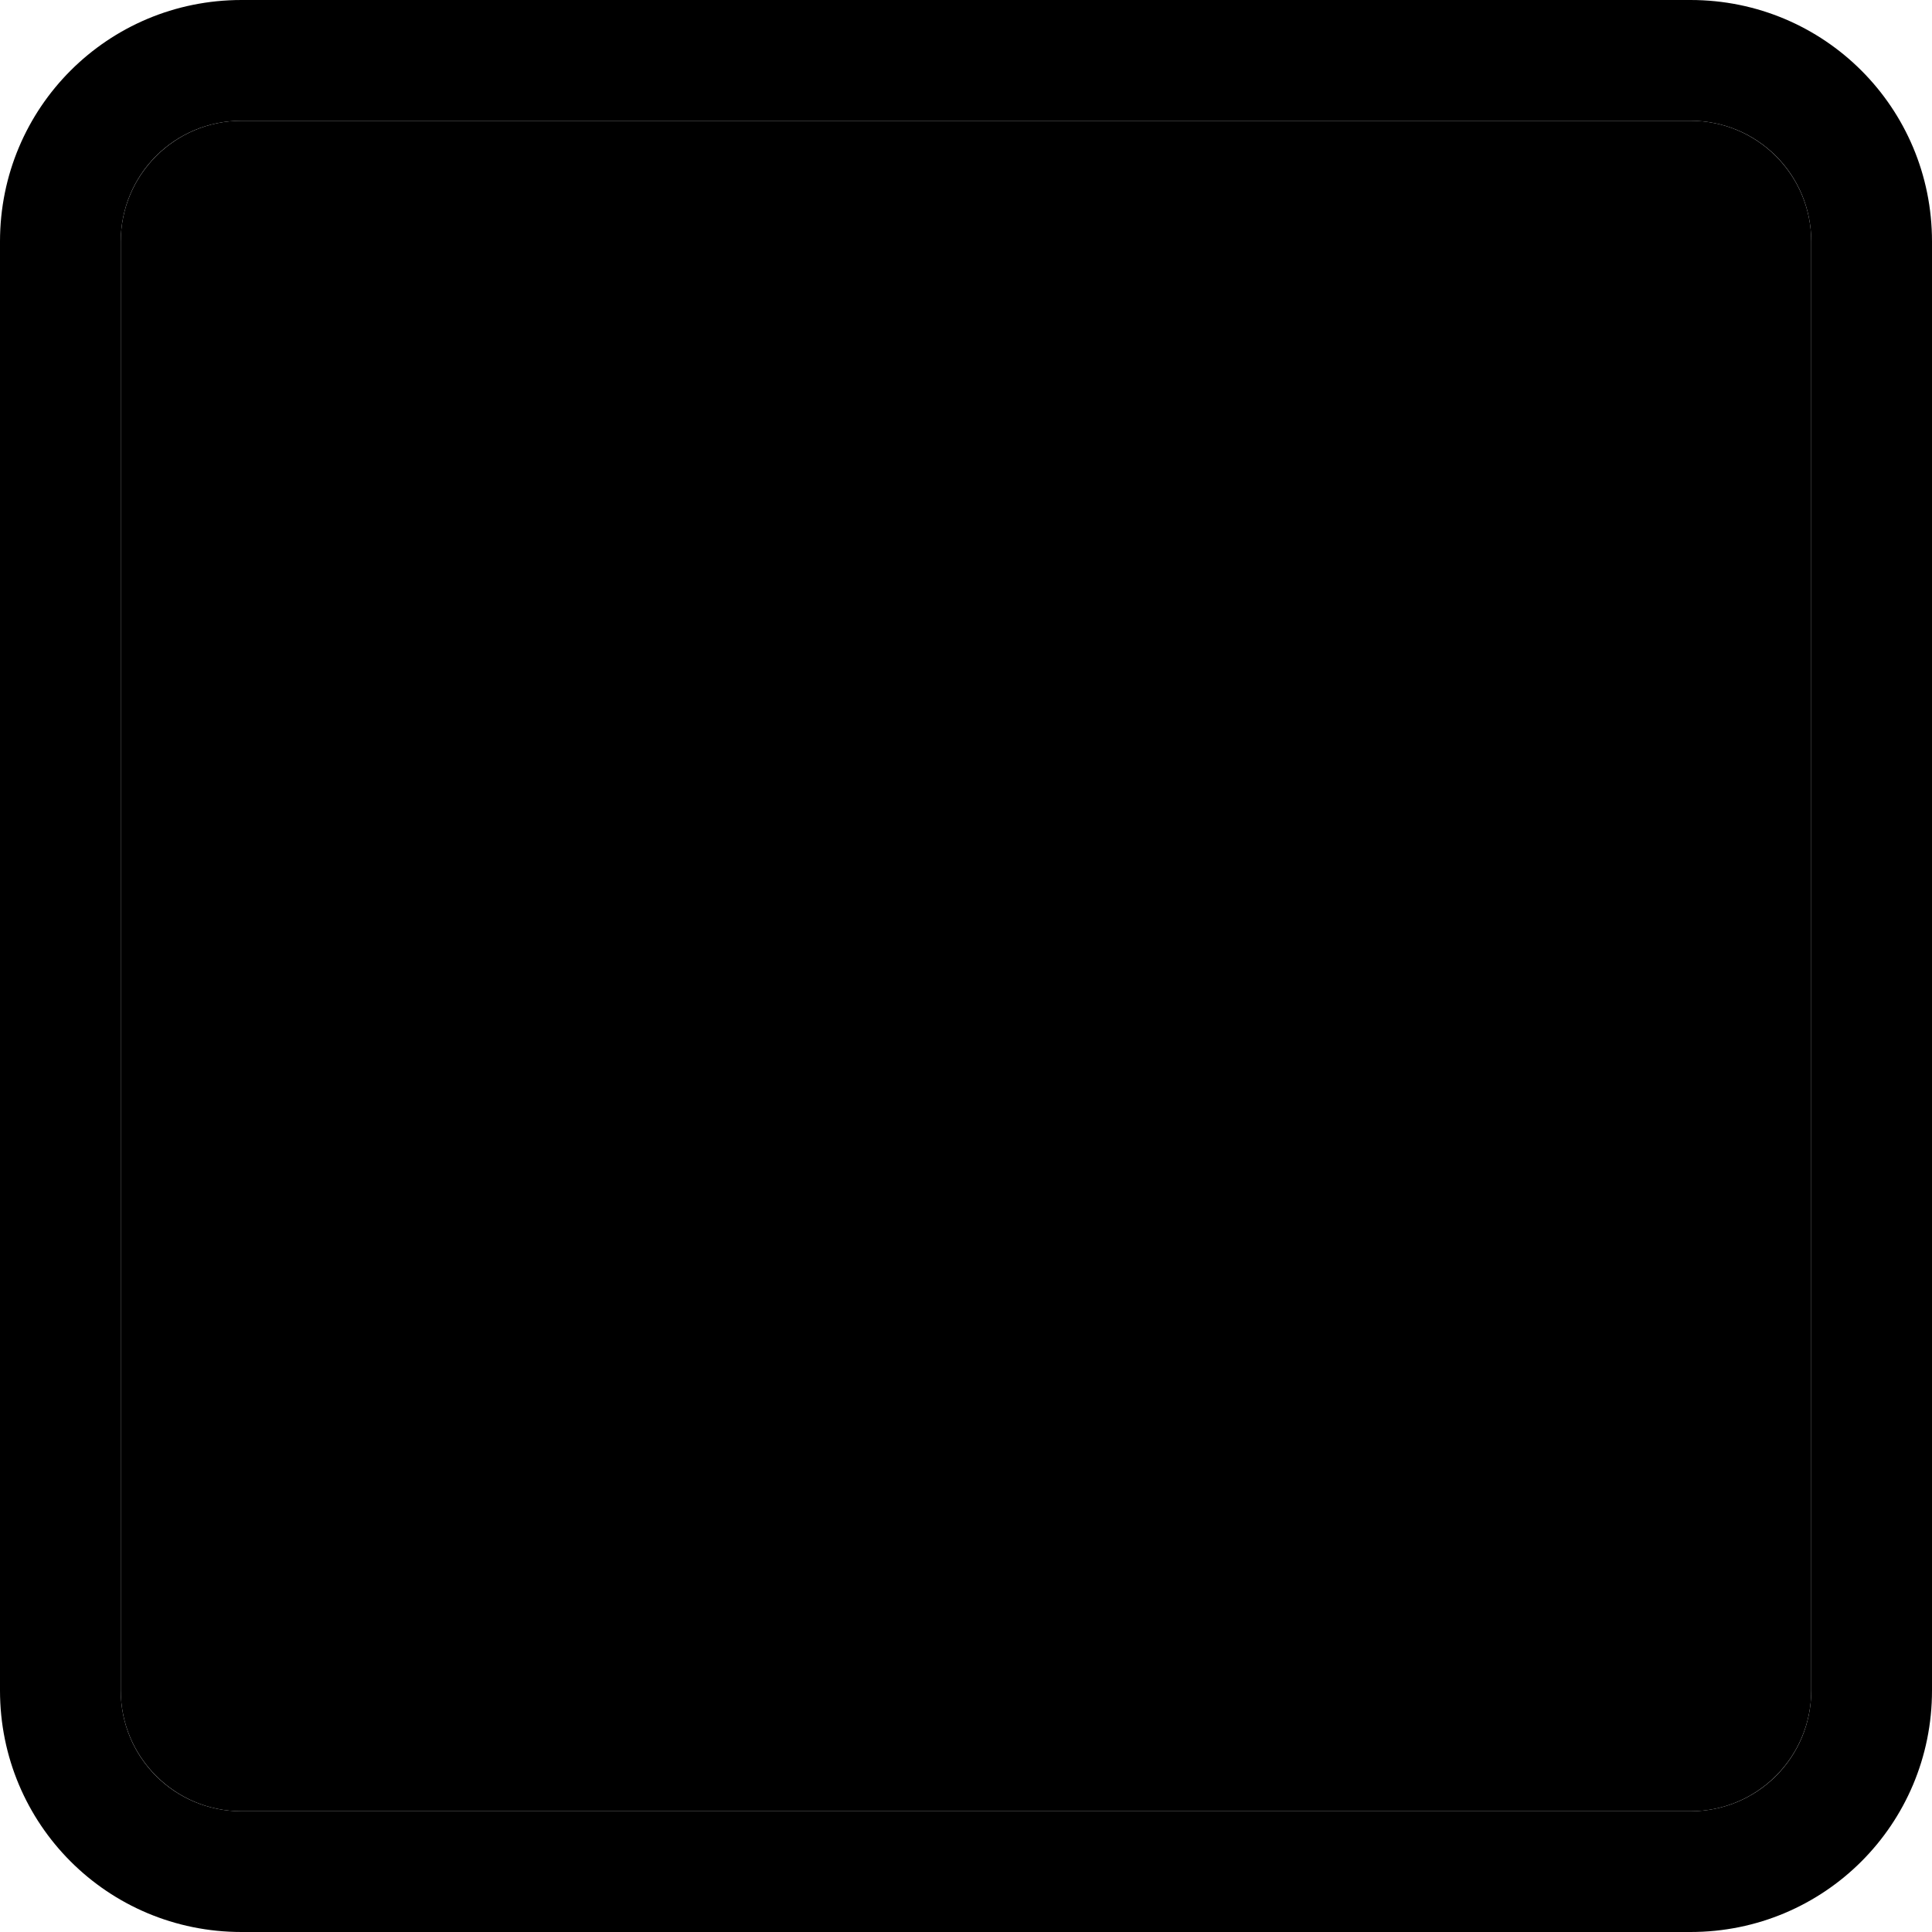
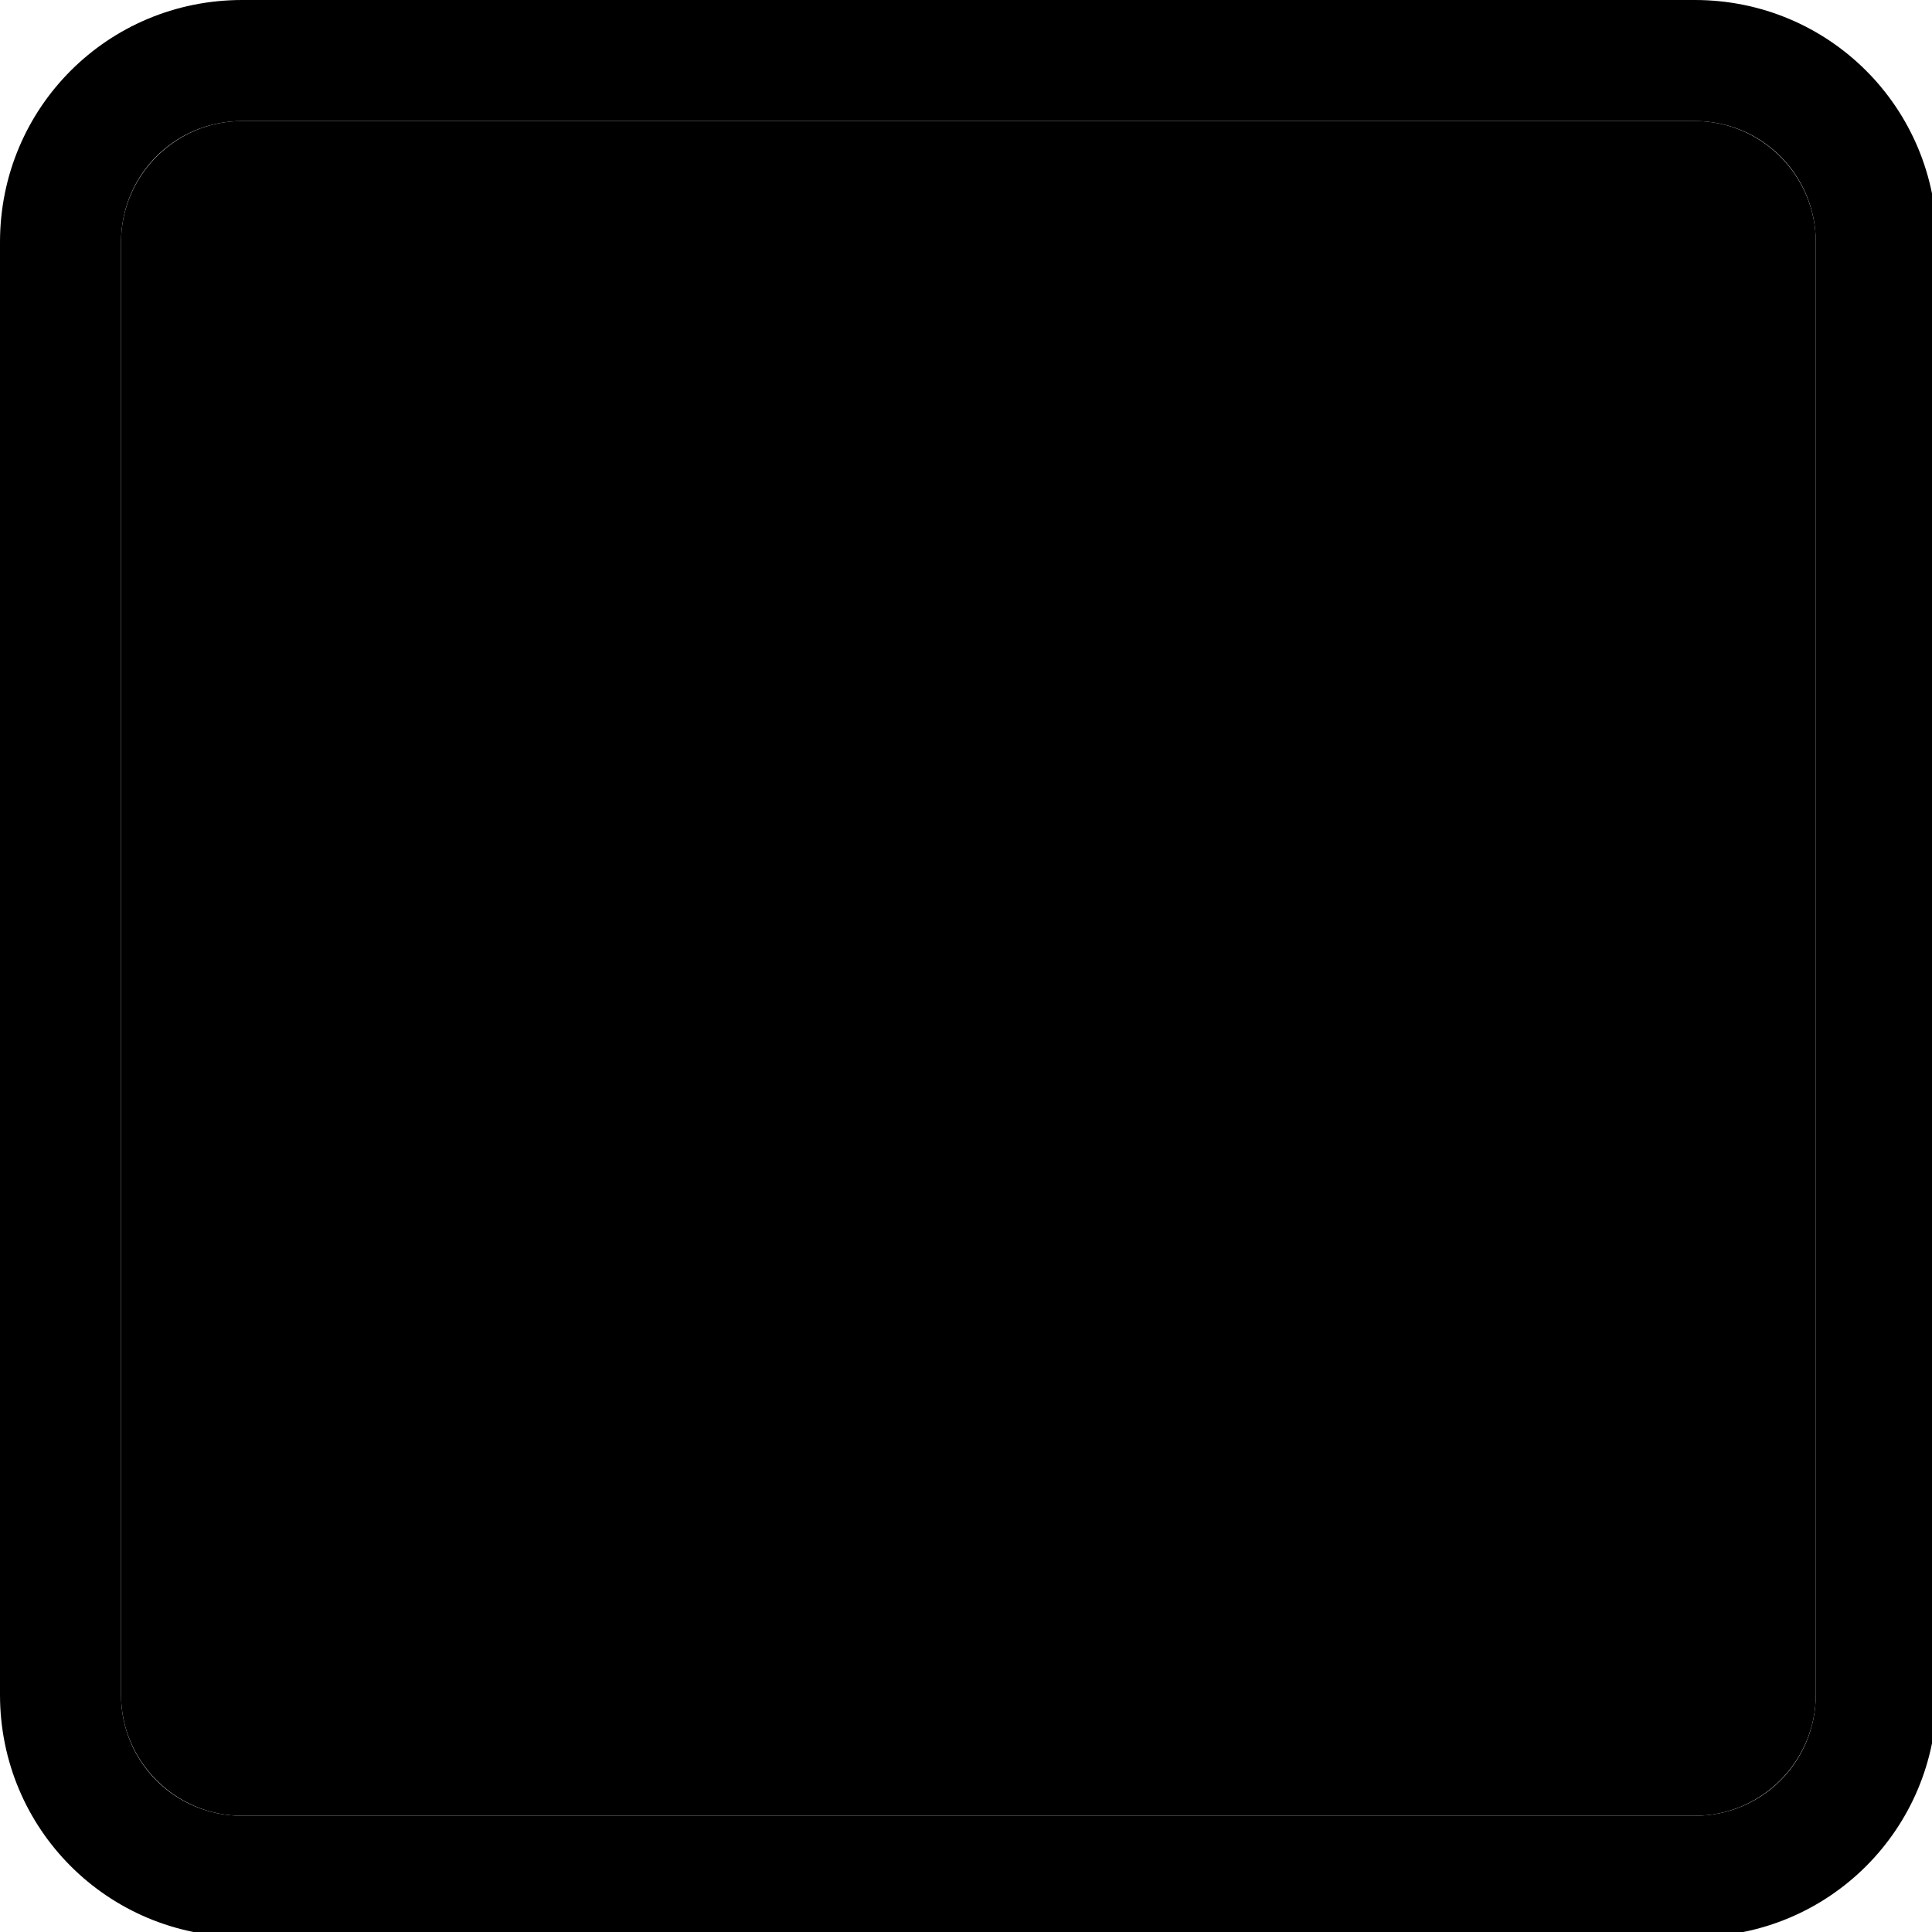
- <svg xmlns="http://www.w3.org/2000/svg" viewBox="0 0 16 16">
-   <g transform="translate(0 -1036.362)">
-     <rect width="14" x="1" y="1" rx="1" height="14" style="fill:#%TXT_BG%" transform="translate(0 1036.362)" />
-     <path style="fill:#%FG%" d="M 2 0 C 0.892 0 3.2526065e-18 0.892 0 2 L 0 14 C 0 15.108 0.892 16 2 16 L 14 16 C 15.108 16 16 15.108 16 14 L 16 2 C 16 0.892 15.108 3.2526065e-18 14 0 L 2 0 z M 2 1 L 14 1 C 14.554 1 15 1.446 15 2 L 15 14 C 15 14.554 14.554 15 14 15 L 2 15 C 1.446 15 1 14.554 1 14 L 1 2 C 1 1.446 1.446 1 2 1 z " transform="translate(0 1036.362)" />
-     <rect width="8" x="4" y="1043.362" height="2" style="fill:#%SEL_BG%" />
+ <svg xmlns="http://www.w3.org/2000/svg" width="133pt" height="133pt" viewBox="0 0 133 133" version="1.1">
+   <g id="surface1">
+     <path style=" stroke:none;fill-rule:nonzero;fill:#%TXT_BG%;fill-opacity:1;" d="M 16.668 8.332 L 116.668 8.332 C 121.258 8.332 125 12.078 125 16.668 L 125 116.668 C 125 121.258 121.258 125 116.668 125 L 16.668 125 C 12.078 125 8.332 121.258 8.332 116.668 L 8.332 16.668 C 8.332 12.078 12.078 8.332 16.668 8.332 Z M 16.668 8.332 " />
+     <path style=" stroke:none;fill-rule:nonzero;fill:#%FG%;fill-opacity:1;" d="M 16.668 0 C 7.422 0 0 7.422 0 16.668 L 0 116.668 C 0 125.91 7.422 133.332 16.668 133.332 L 116.668 133.332 C 125.91 133.332 133.332 125.91 133.332 116.668 L 133.332 16.668 C 133.332 7.422 125.91 0 116.668 0 Z M 16.668 8.332 L 116.668 8.332 C 121.289 8.332 125 12.043 125 16.668 L 125 116.668 C 125 121.289 121.289 125 116.668 125 L 16.668 125 C 12.043 125 8.332 121.289 8.332 116.668 L 8.332 16.668 C 8.332 12.043 12.043 8.332 16.668 8.332 Z M 16.668 8.332 " />
+     <path style=" stroke:none;fill-rule:nonzero;fill:#%SEL_BG%;fill-opacity:1;" d="M 33.332 58.332 L 100 58.332 L 100 75 L 33.332 75 Z M 33.332 58.332 " />
  </g>
</svg>
